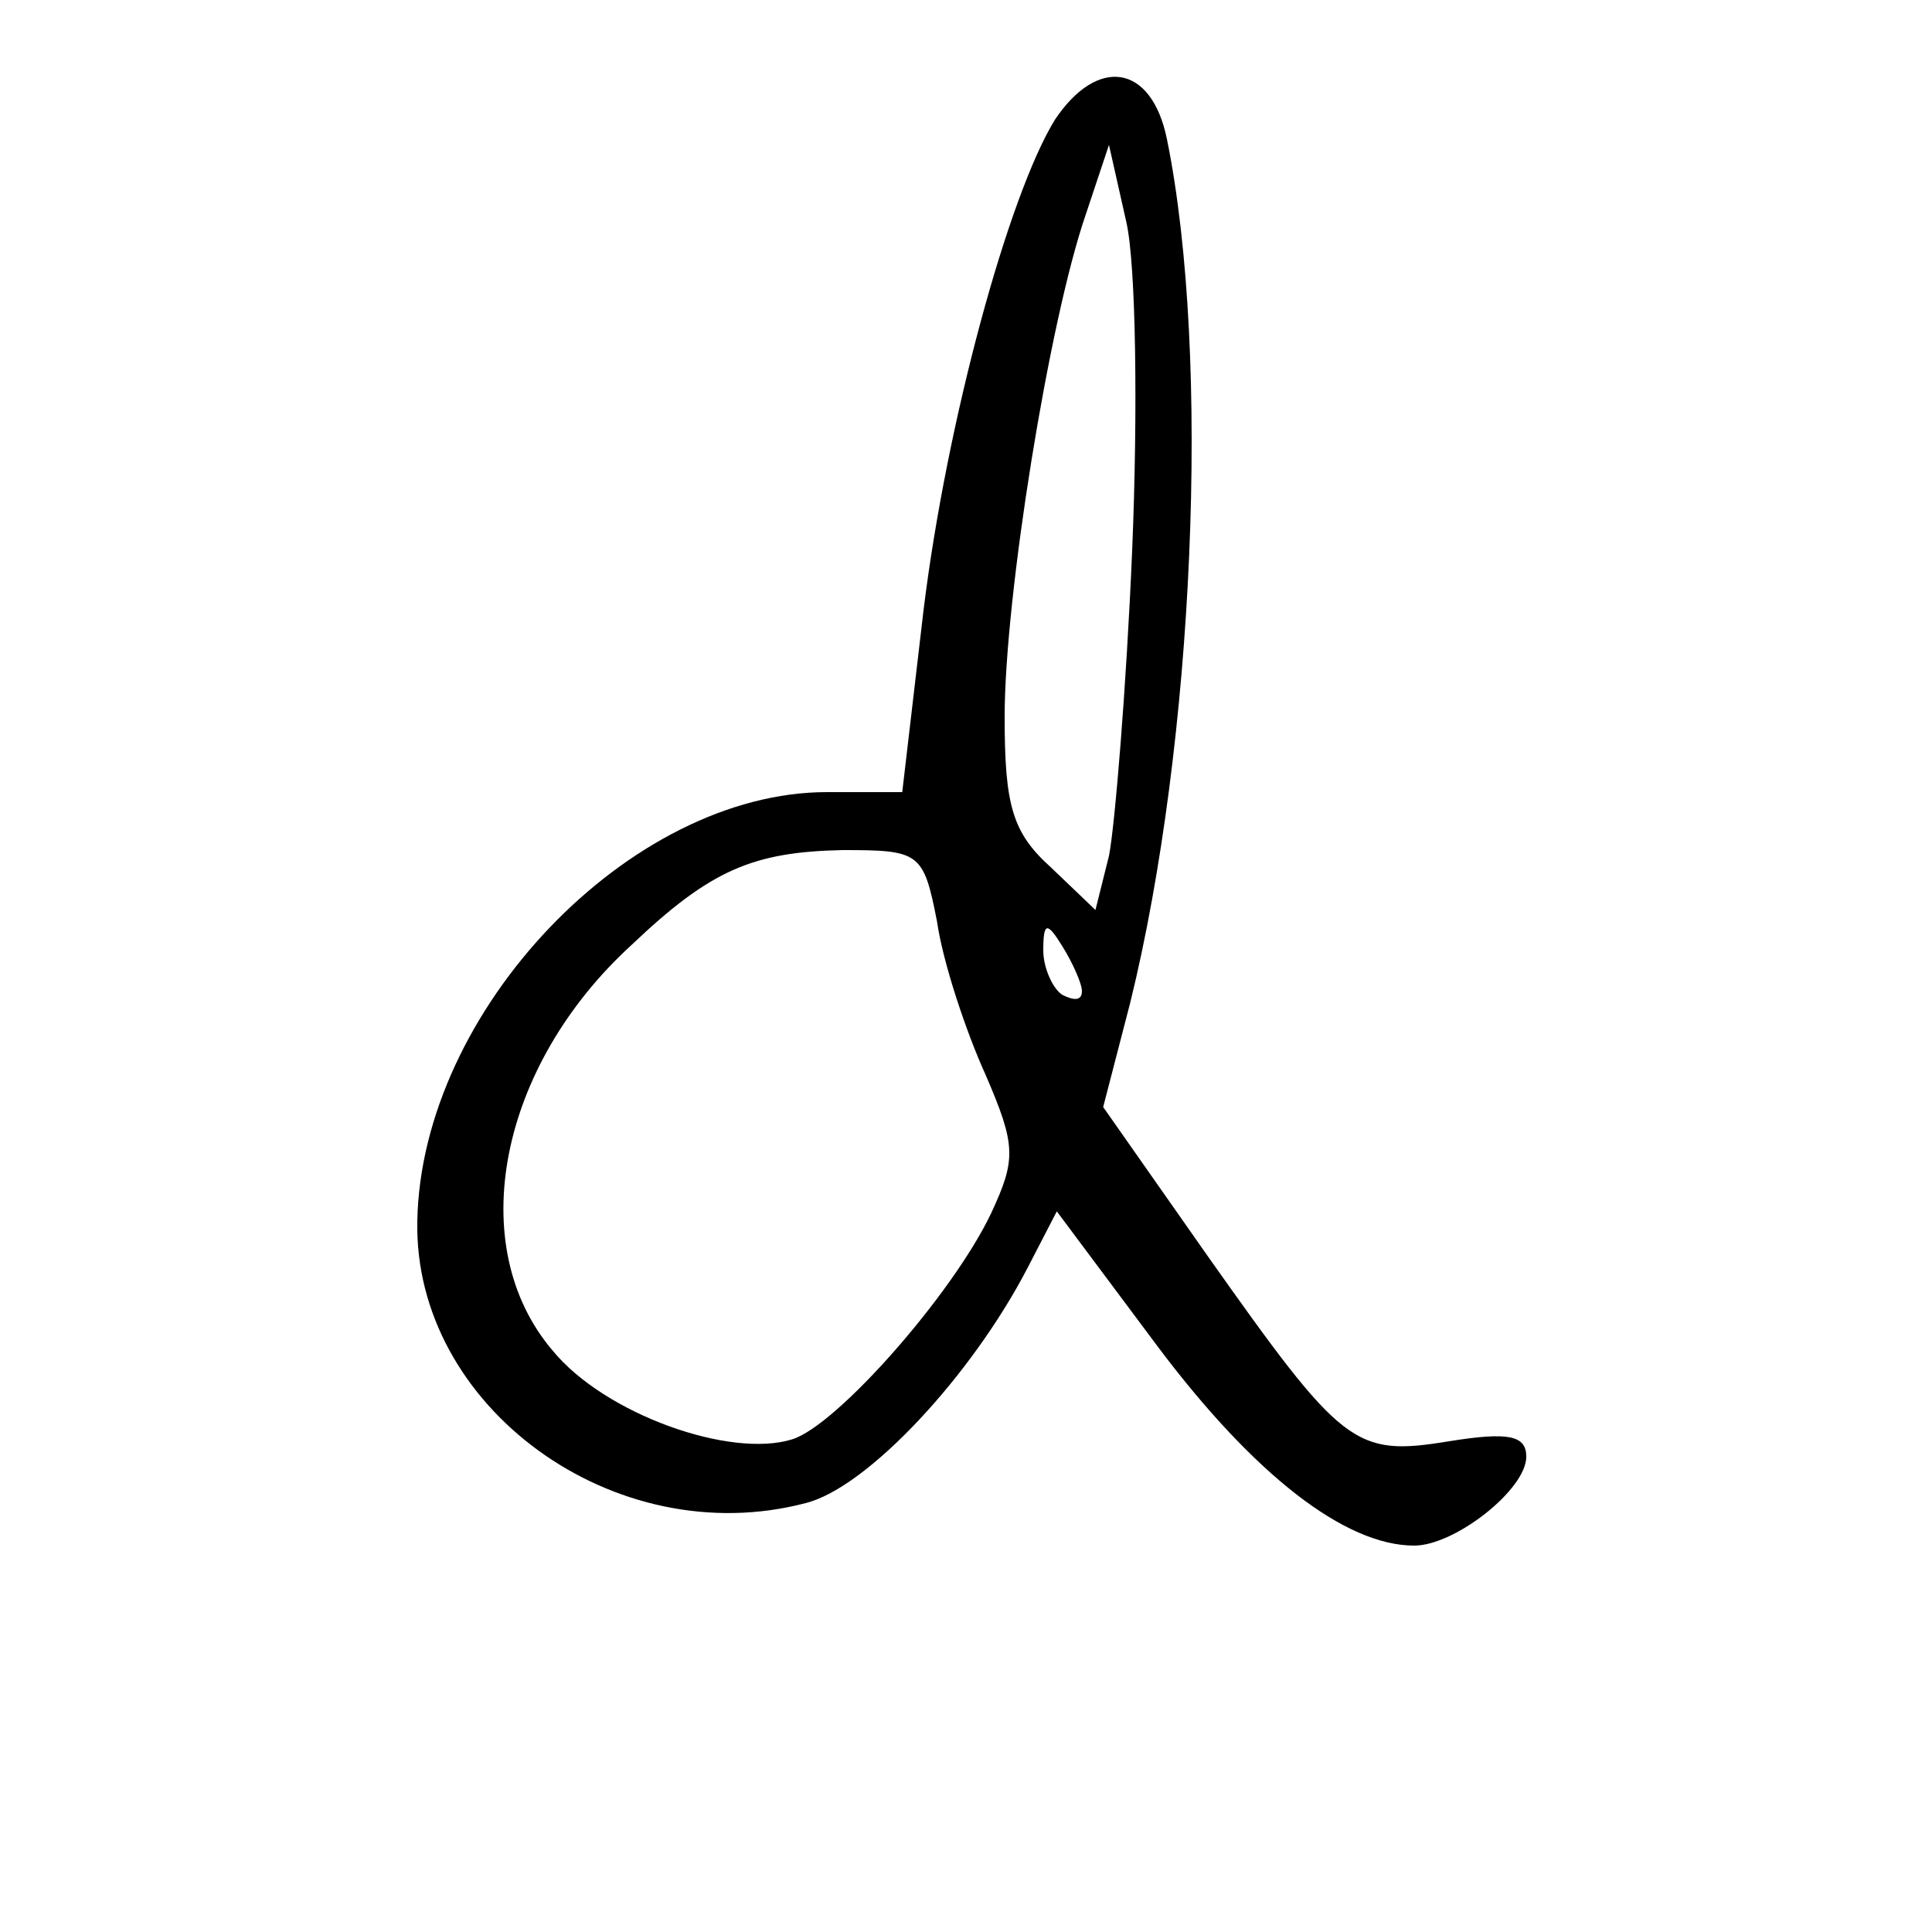
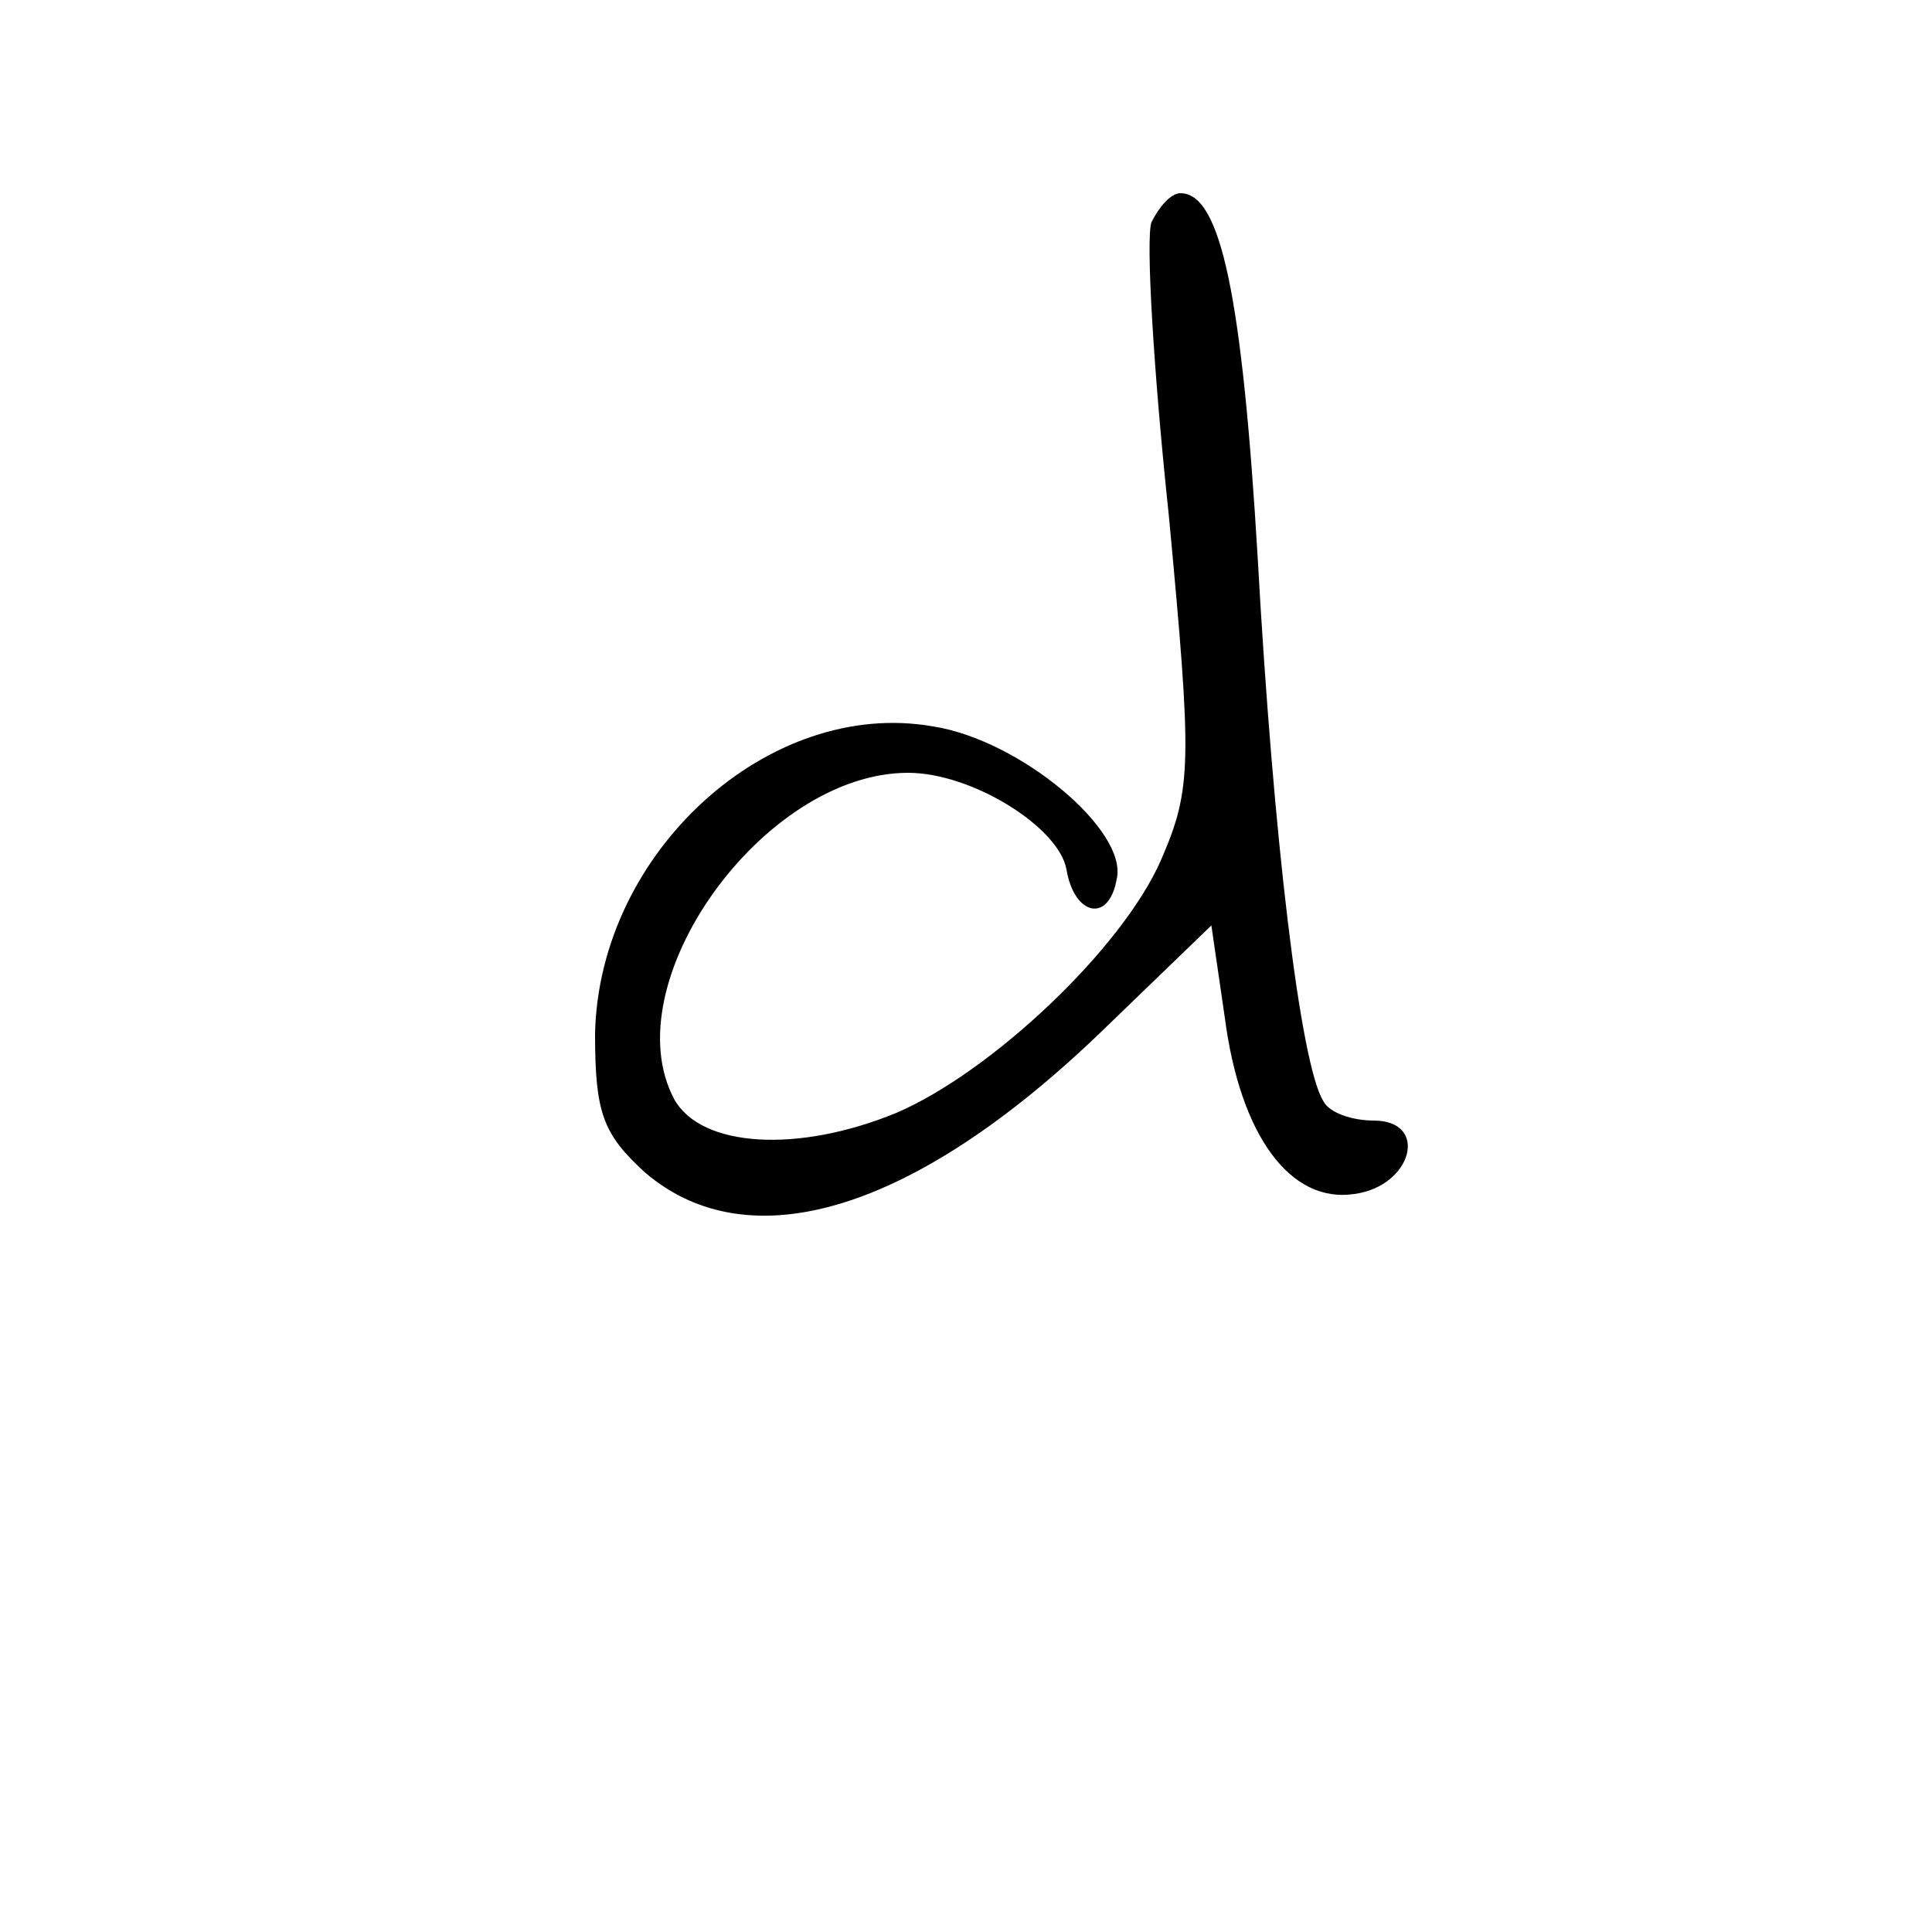
<svg xmlns="http://www.w3.org/2000/svg" version="1.0" width="100pt" height="100pt" viewBox="0 0 100 100" preserveAspectRatio="xMidYMid meet">
  <g transform="translate(0,100) scale(0.1,-0.1)" fill="#000000" stroke="none">
-     <path d="M546 938 c-24 -39 -56 -156 -68 -254 l-11 -94 -39 0 c-102 0 -210 -113 -212 -222 -2 -96 102 -172 201 -146 32 8 86 66 115 122 l15 29 53 -71 c49 -65 96 -102 132 -102 21 0 58 29 58 46 0 11 -9 13 -40 8 -49 -8 -55 -3 -125 96 l-54 77 14 54 c33 134 42 334 19 447 -8 39 -36 43 -58 10z m40 -223 c-3 -71 -9 -143 -12 -158 l-7 -28 -23 22 c-20 18 -24 32 -24 78 0 62 23 205 42 260 l12 36 9 -40 c5 -22 6 -98 3 -170z m-101 -192 c3 -21 15 -57 25 -79 16 -37 16 -44 3 -72 -20 -42 -80 -110 -103 -117 -32 -10 -97 13 -124 46 -46 54 -28 147 41 210 41 39 63 48 109 49 40 0 42 -1 49 -37z m75 -36 c0 -5 -4 -5 -10 -2 -5 3 -10 14 -10 23 0 15 2 15 10 2 5 -8 10 -19 10 -23z" />
+     <path d="M596 885 c-3 -8 1 -77 9 -152 12 -128 12 -141 -4 -178 -20 -46 -88 -110 -137 -131 -51 -21 -101 -18 -115 7 -32 60 46 169 121 169 33 0 78 -28 82 -50 4 -24 22 -28 26 -5 6 25 -50 72 -95 79 -85 15 -173 -65 -175 -159 0 -41 4 -52 26 -72 54 -46 139 -20 235 72 l58 56 7 -48 c8 -61 34 -96 67 -91 30 4 39 38 10 38 -11 0 -23 4 -26 10 -12 19 -26 137 -34 281 -8 135 -19 189 -40 189 -5 0 -11 -7 -15 -15z" />
  </g>
</svg>
